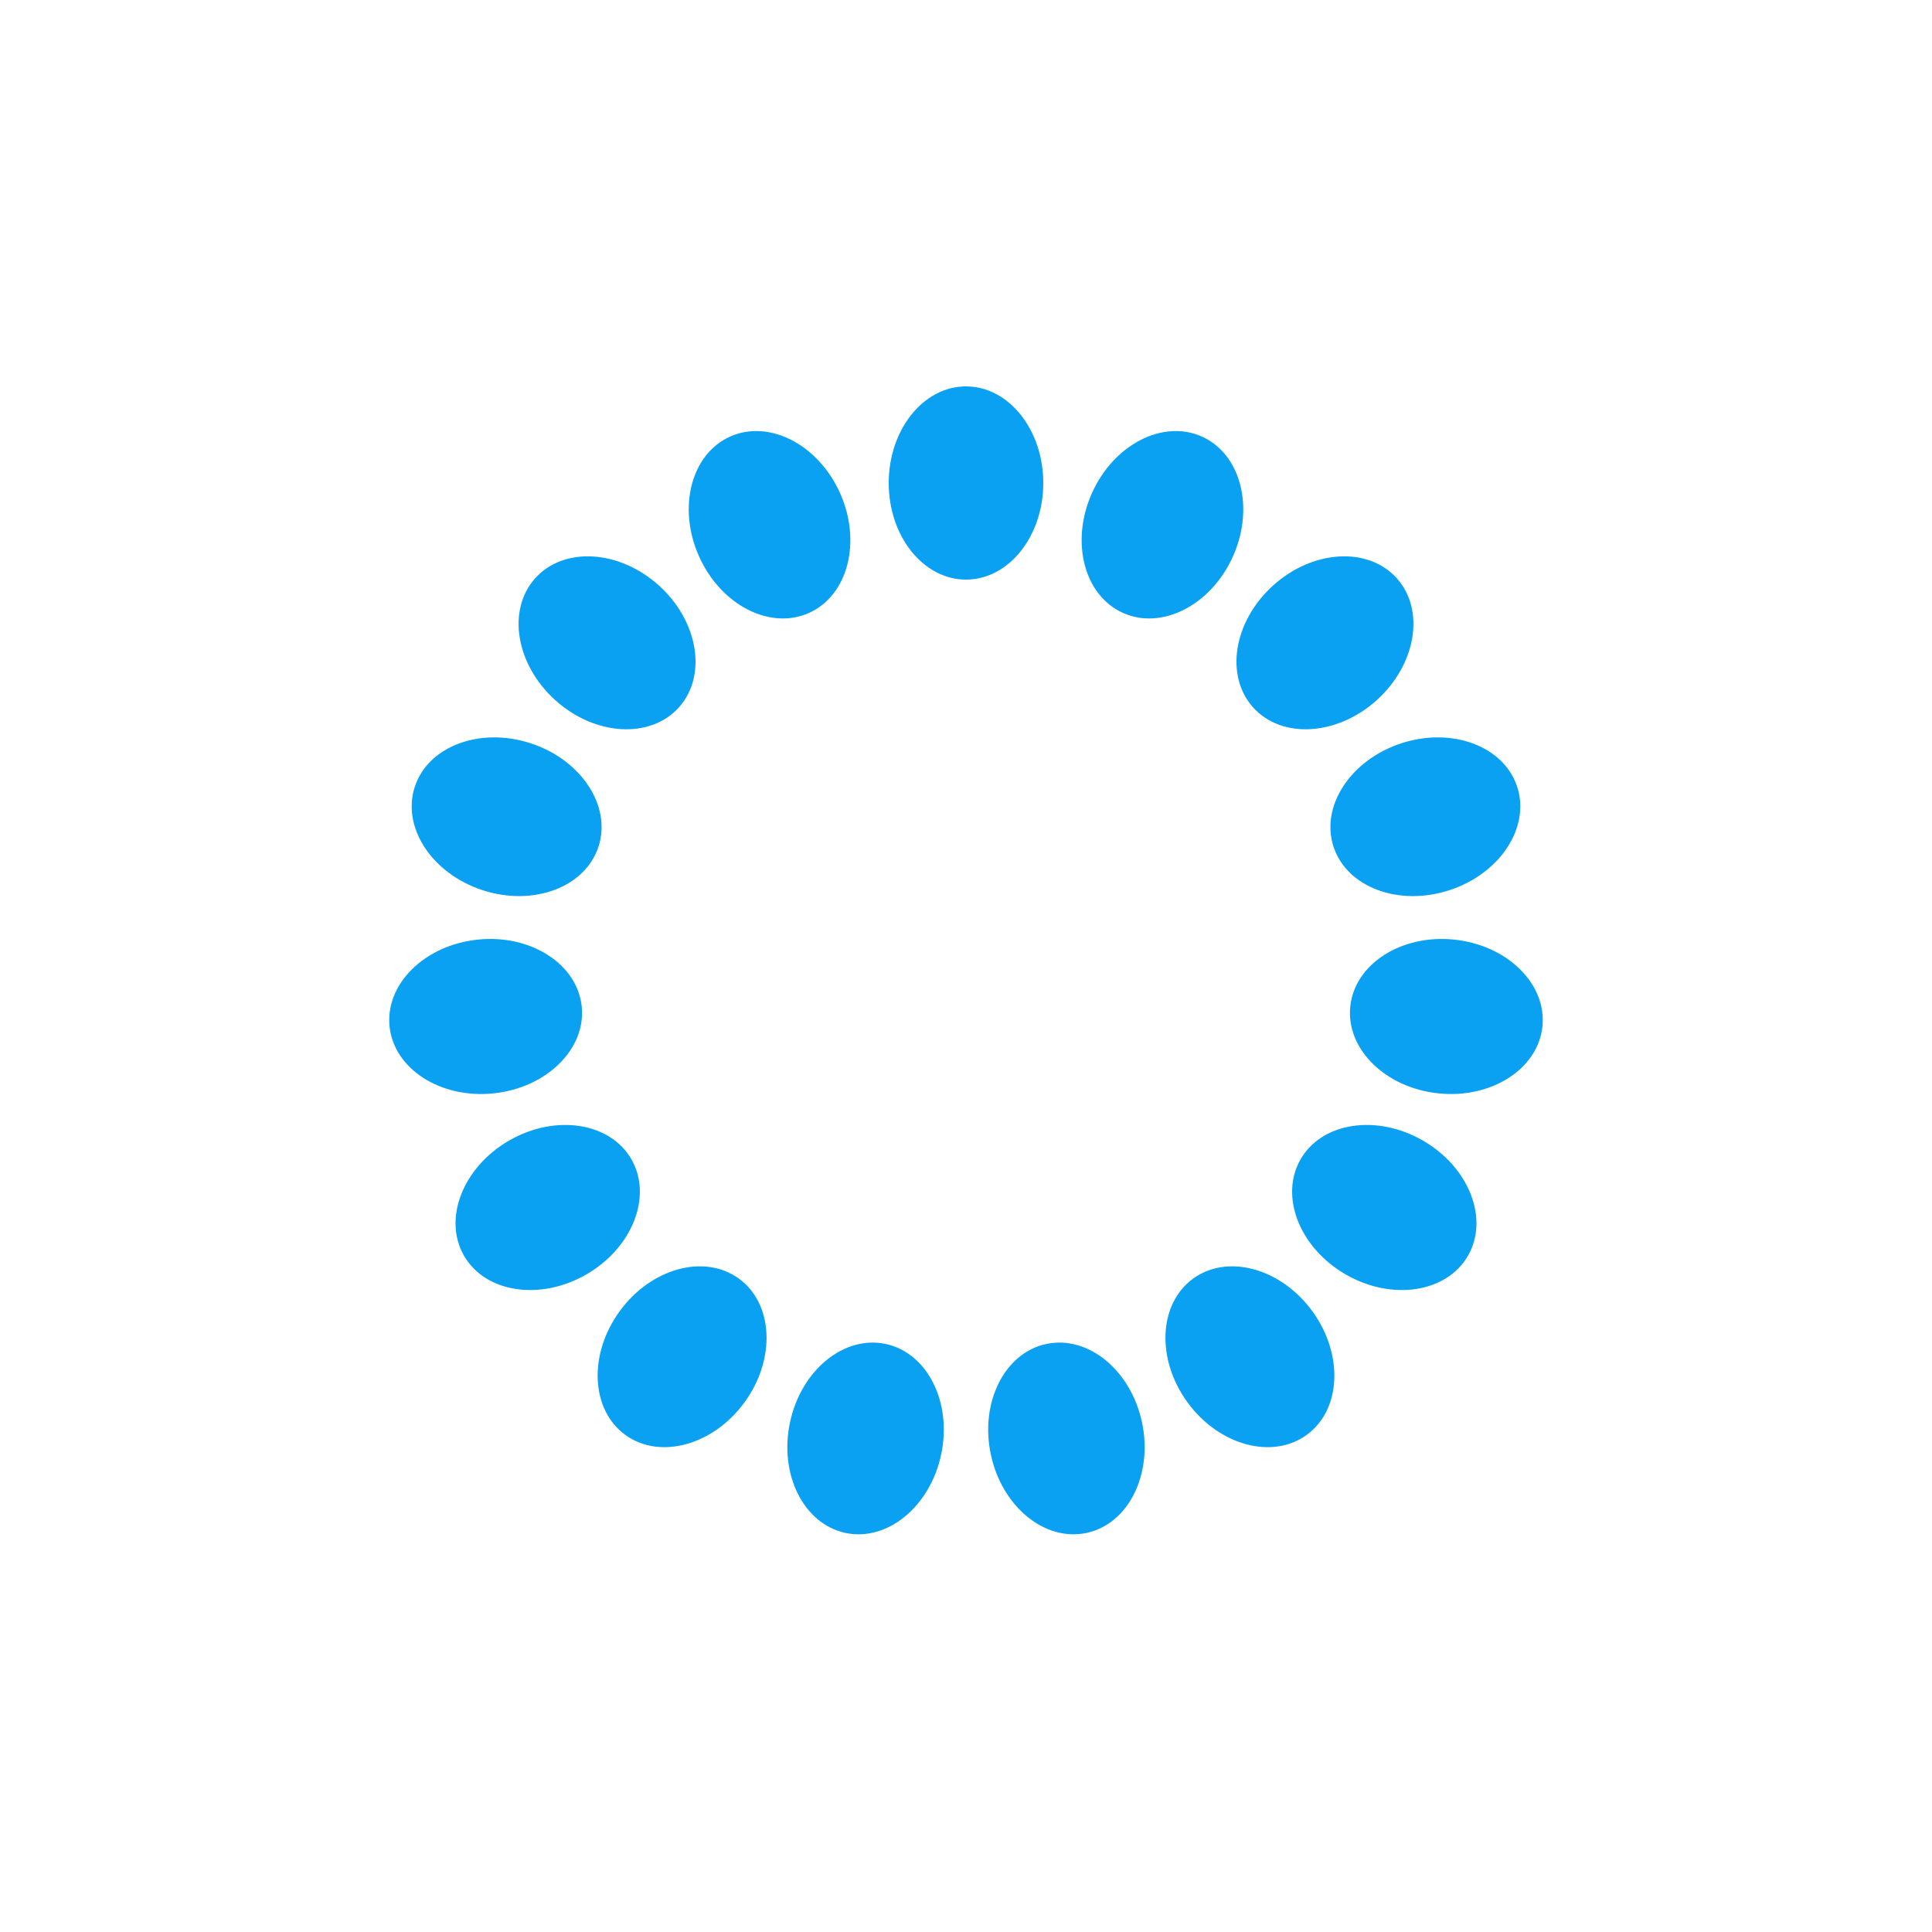
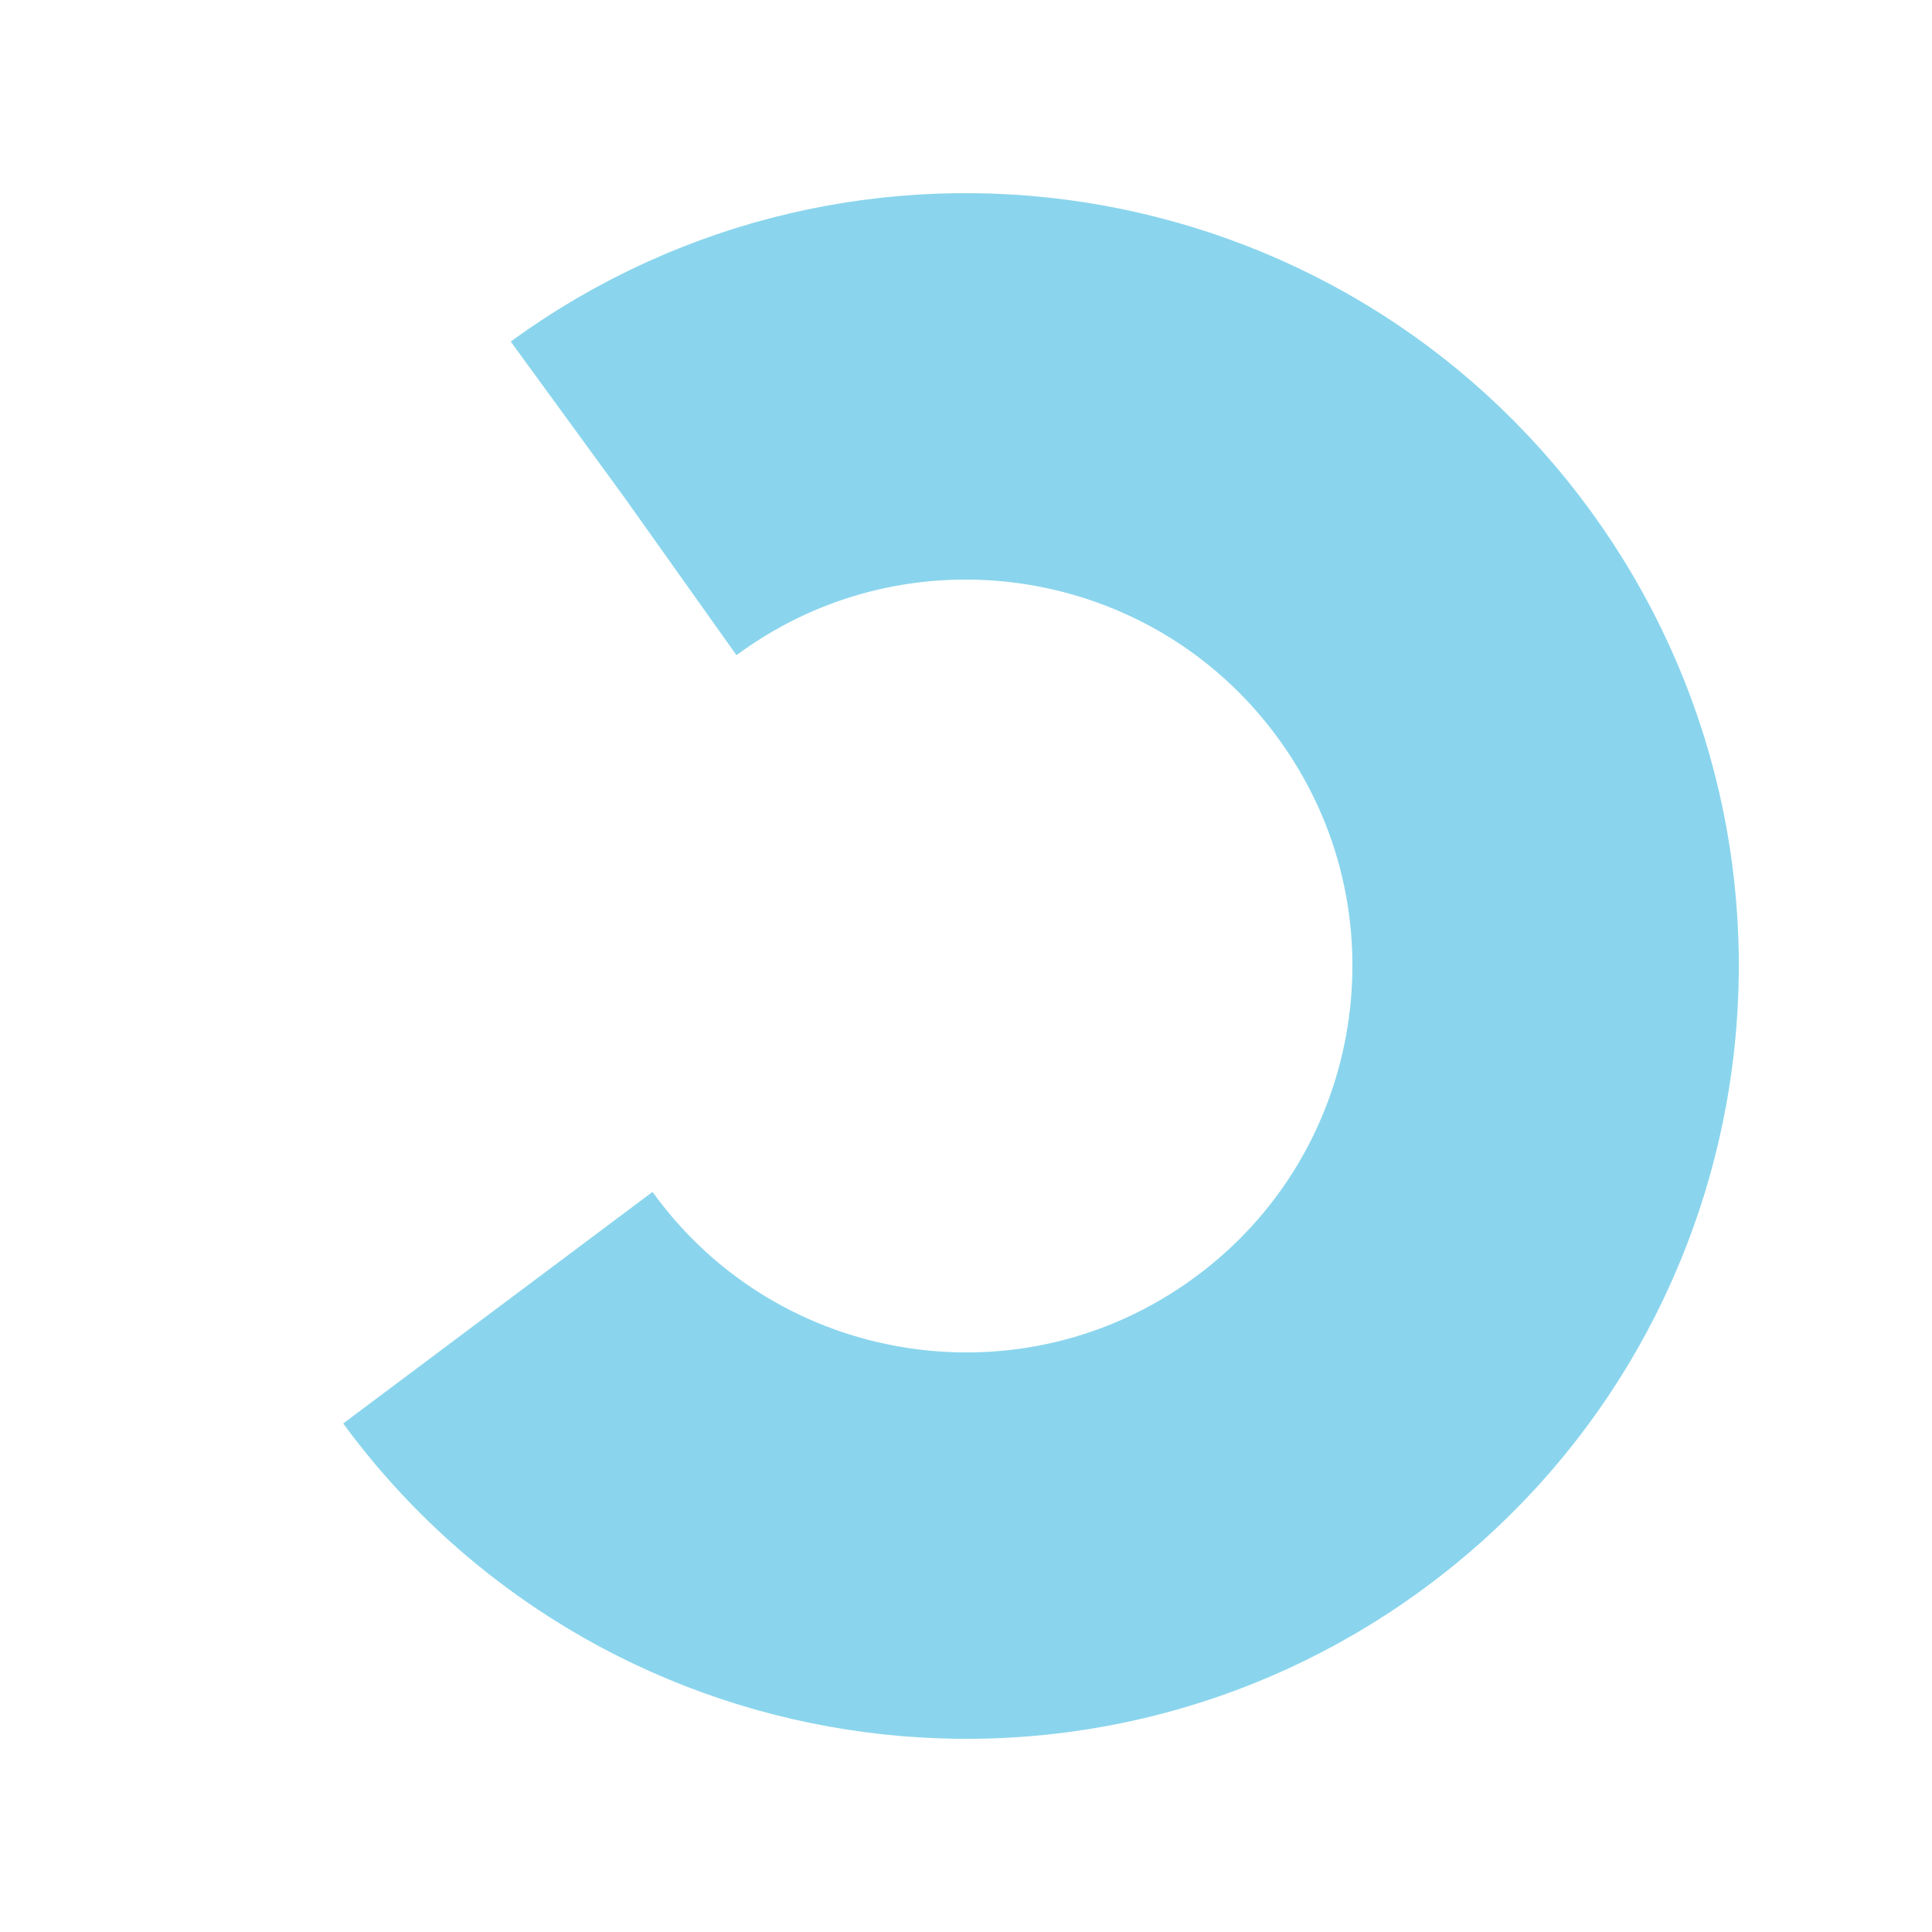
- <svg xmlns="http://www.w3.org/2000/svg" class="lds-spinner" width="100px" height="100px" viewBox="0 0 100 100" preserveAspectRatio="xMidYMid" style="background: none;">
-   <g transform="rotate(0 50 50)">
-     <rect x="46" y="20" rx="11.5" ry="5" width="8" height="10" fill="#0aa1f3">
-       <animate attributeName="opacity" values="1;0" keyTimes="0;1" dur="0.7s" begin="-0.653s" repeatCount="indefinite" />
-     </rect>
-   </g>
-   <g transform="rotate(24 50 50)">
-     <rect x="46" y="20" rx="11.5" ry="5" width="8" height="10" fill="#0aa1f3">
-       <animate attributeName="opacity" values="1;0" keyTimes="0;1" dur="0.7s" begin="-0.607s" repeatCount="indefinite" />
-     </rect>
-   </g>
-   <g transform="rotate(48 50 50)">
-     <rect x="46" y="20" rx="11.5" ry="5" width="8" height="10" fill="#0aa1f3">
-       <animate attributeName="opacity" values="1;0" keyTimes="0;1" dur="0.7s" begin="-0.56s" repeatCount="indefinite" />
-     </rect>
-   </g>
-   <g transform="rotate(72 50 50)">
-     <rect x="46" y="20" rx="11.5" ry="5" width="8" height="10" fill="#0aa1f3">
-       <animate attributeName="opacity" values="1;0" keyTimes="0;1" dur="0.7s" begin="-0.513s" repeatCount="indefinite" />
-     </rect>
-   </g>
-   <g transform="rotate(96 50 50)">
-     <rect x="46" y="20" rx="11.5" ry="5" width="8" height="10" fill="#0aa1f3">
-       <animate attributeName="opacity" values="1;0" keyTimes="0;1" dur="0.7s" begin="-0.467s" repeatCount="indefinite" />
-     </rect>
-   </g>
-   <g transform="rotate(120 50 50)">
-     <rect x="46" y="20" rx="11.5" ry="5" width="8" height="10" fill="#0aa1f3">
-       <animate attributeName="opacity" values="1;0" keyTimes="0;1" dur="0.7s" begin="-0.42s" repeatCount="indefinite" />
-     </rect>
-   </g>
-   <g transform="rotate(144 50 50)">
-     <rect x="46" y="20" rx="11.5" ry="5" width="8" height="10" fill="#0aa1f3">
-       <animate attributeName="opacity" values="1;0" keyTimes="0;1" dur="0.7s" begin="-0.373s" repeatCount="indefinite" />
-     </rect>
-   </g>
-   <g transform="rotate(168 50 50)">
-     <rect x="46" y="20" rx="11.5" ry="5" width="8" height="10" fill="#0aa1f3">
-       <animate attributeName="opacity" values="1;0" keyTimes="0;1" dur="0.7s" begin="-0.327s" repeatCount="indefinite" />
-     </rect>
-   </g>
-   <g transform="rotate(192 50 50)">
-     <rect x="46" y="20" rx="11.5" ry="5" width="8" height="10" fill="#0aa1f3">
-       <animate attributeName="opacity" values="1;0" keyTimes="0;1" dur="0.7s" begin="-0.28s" repeatCount="indefinite" />
-     </rect>
-   </g>
-   <g transform="rotate(216 50 50)">
-     <rect x="46" y="20" rx="11.5" ry="5" width="8" height="10" fill="#0aa1f3">
-       <animate attributeName="opacity" values="1;0" keyTimes="0;1" dur="0.7s" begin="-0.233s" repeatCount="indefinite" />
-     </rect>
-   </g>
-   <g transform="rotate(240 50 50)">
-     <rect x="46" y="20" rx="11.5" ry="5" width="8" height="10" fill="#0aa1f3">
-       <animate attributeName="opacity" values="1;0" keyTimes="0;1" dur="0.7s" begin="-0.187s" repeatCount="indefinite" />
-     </rect>
-   </g>
-   <g transform="rotate(264 50 50)">
-     <rect x="46" y="20" rx="11.5" ry="5" width="8" height="10" fill="#0aa1f3">
-       <animate attributeName="opacity" values="1;0" keyTimes="0;1" dur="0.7s" begin="-0.14s" repeatCount="indefinite" />
-     </rect>
-   </g>
-   <g transform="rotate(288 50 50)">
-     <rect x="46" y="20" rx="11.5" ry="5" width="8" height="10" fill="#0aa1f3">
-       <animate attributeName="opacity" values="1;0" keyTimes="0;1" dur="0.7s" begin="-0.093s" repeatCount="indefinite" />
-     </rect>
-   </g>
-   <g transform="rotate(312 50 50)">
-     <rect x="46" y="20" rx="11.5" ry="5" width="8" height="10" fill="#0aa1f3">
-       <animate attributeName="opacity" values="1;0" keyTimes="0;1" dur="0.7s" begin="-0.047s" repeatCount="indefinite" />
-     </rect>
-   </g>
-   <g transform="rotate(336 50 50)">
-     <rect x="46" y="20" rx="11.5" ry="5" width="8" height="10" fill="#0aa1f3">
-       <animate attributeName="opacity" values="1;0" keyTimes="0;1" dur="0.7s" begin="0s" repeatCount="indefinite" />
-     </rect>
-   </g>
+ <svg xmlns="http://www.w3.org/2000/svg" width="50px" height="50px" viewBox="0 0 100 100" preserveAspectRatio="xMidYMid" class="lds-rolling" style="background: none;">
+   <circle cx="50" cy="50" fill="none" ng-attr-stroke="{{config.color}}" ng-attr-stroke-width="{{config.width}}" ng-attr-r="{{config.radius}}" ng-attr-stroke-dasharray="{{config.dasharray}}" stroke="rgba(50.524%,82.545%,92.433%,0.924)" stroke-width="20" r="30" stroke-dasharray="141.372 49.124" transform="rotate(233.904 50 50)">
+     <animateTransform attributeName="transform" type="rotate" calcMode="linear" values="0 50 50;360 50 50" keyTimes="0;1" dur="1s" begin="0s" repeatCount="indefinite" />
+   </circle>
</svg>
